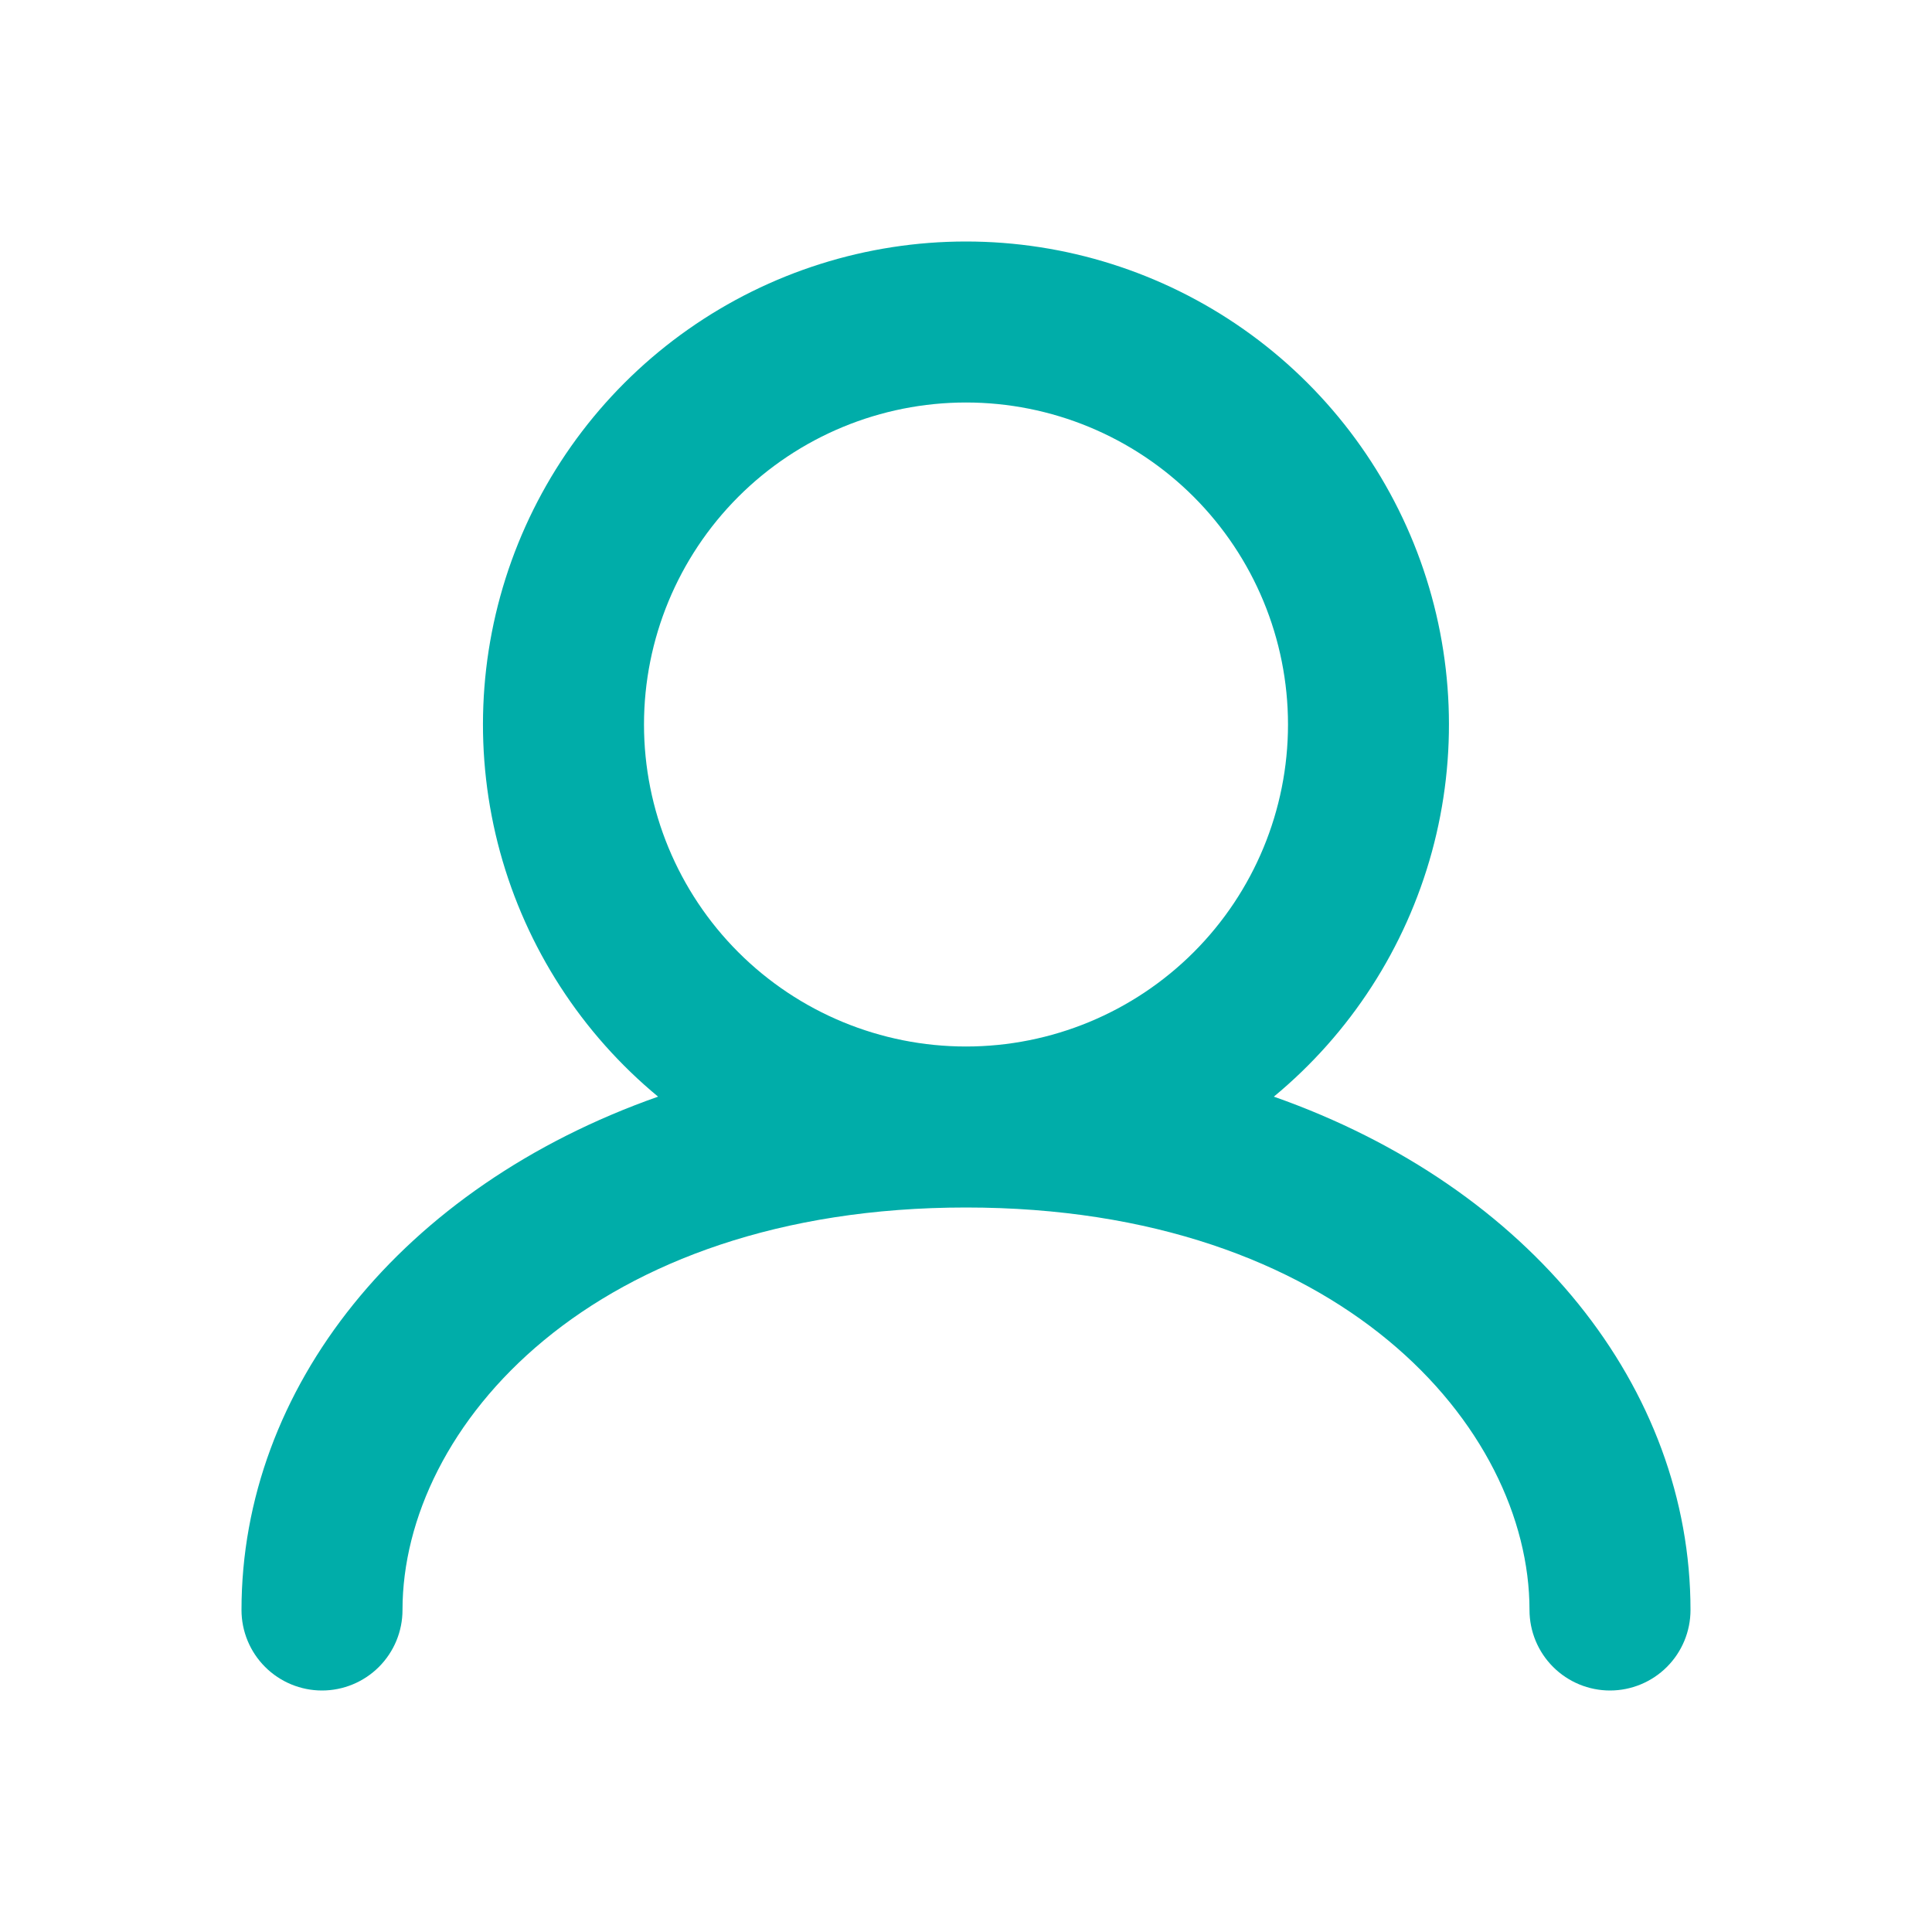
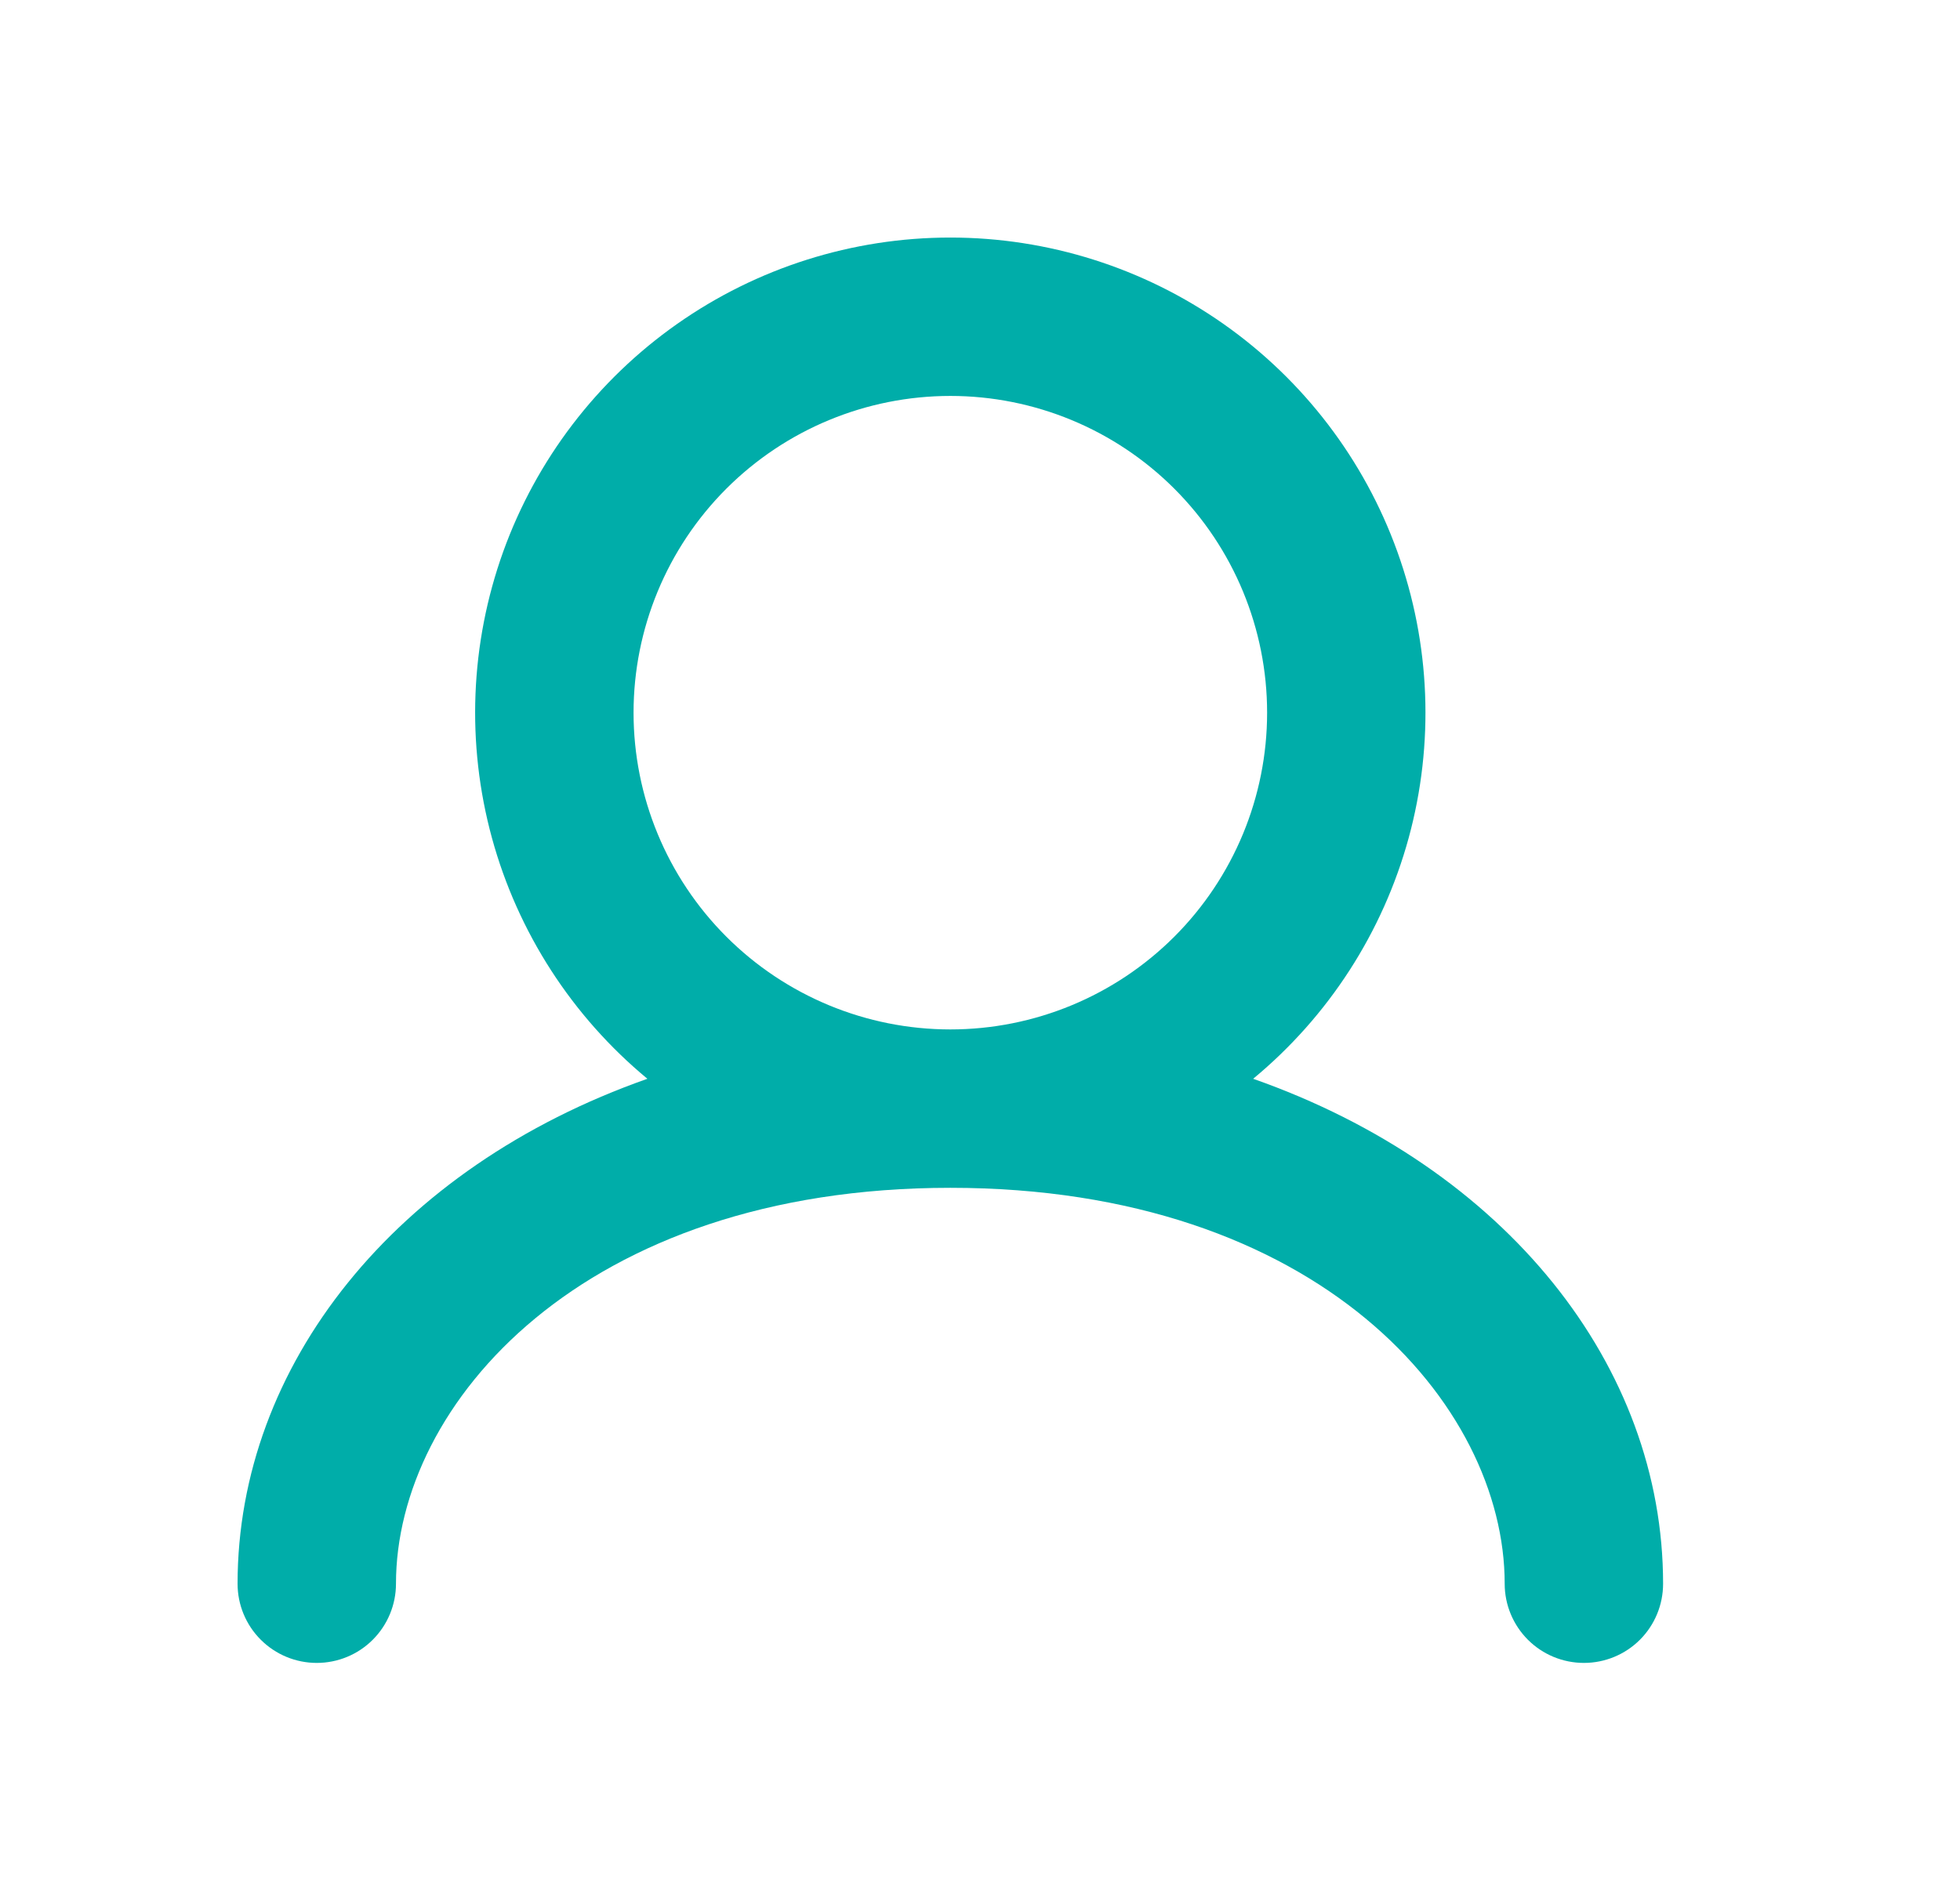
- <svg xmlns="http://www.w3.org/2000/svg" width="48" height="48" viewBox="0 0 48 48" fill="none">
-   <path fill-rule="evenodd" clip-rule="evenodd" d="M16 18C16 15.879 16.843 13.844 18.343 12.343C19.843 10.843 21.878 10 24 10C26.122 10 28.157 10.843 29.657 12.343C31.157 13.844 32 15.879 32 18C32 20.122 31.157 22.157 29.657 23.657C28.157 25.157 26.122 26 24 26C21.878 26 19.843 25.157 18.343 23.657C16.843 22.157 16 20.122 16 18V18ZM31.648 27.246C33.551 25.672 34.922 23.549 35.574 21.167C36.225 18.784 36.126 16.259 35.29 13.935C34.453 11.611 32.92 9.602 30.899 8.182C28.878 6.762 26.469 6 23.999 6C21.529 6 19.12 6.762 17.099 8.182C15.078 9.602 13.545 11.611 12.708 13.935C11.872 16.259 11.773 18.784 12.424 21.167C13.076 23.549 14.447 25.672 16.35 27.246C9.972 29.492 6 34.494 6 40C6 40.531 6.211 41.039 6.586 41.414C6.961 41.789 7.47 42 8 42C8.53 42 9.039 41.789 9.414 41.414C9.789 41.039 10 40.531 10 40C10 35.46 14.71 30 24 30C33.29 30 38 35.46 38 40C38 40.531 38.211 41.039 38.586 41.414C38.961 41.789 39.47 42 40 42C40.53 42 41.039 41.789 41.414 41.414C41.789 41.039 42 40.531 42 40C42 34.494 38.032 29.492 31.648 27.246Z" fill="#00ADA9" />
+ <svg xmlns="http://www.w3.org/2000/svg" width="33" height="32" viewBox="0 0 33 32" fill="none">
+   <path fill-rule="evenodd" clip-rule="evenodd" d="M10.667 12.001C10.667 10.586 11.229 9.229 12.229 8.229C13.229 7.229 14.586 6.667 16.001 6.667C17.415 6.667 18.772 7.229 19.772 8.229C20.772 9.229 21.334 10.586 21.334 12.001C21.334 13.415 20.772 14.772 19.772 15.772C18.772 16.772 17.415 17.334 16.001 17.334C14.586 17.334 13.229 16.772 12.229 15.772C11.229 14.772 10.667 13.415 10.667 12.001V12.001ZM21.099 18.165C22.368 17.115 23.282 15.7 23.717 14.111C24.151 12.523 24.085 10.84 23.527 9.29C22.97 7.741 21.947 6.402 20.6 5.455C19.253 4.508 17.646 4 16 4C14.353 4 12.747 4.508 11.4 5.455C10.053 6.402 9.03 7.741 8.472 9.29C7.915 10.84 7.849 12.523 8.283 14.111C8.718 15.7 9.632 17.115 10.9 18.165C6.648 19.662 4 22.997 4 26.668C4 27.022 4.14 27.361 4.391 27.611C4.641 27.861 4.98 28.001 5.333 28.001C5.687 28.001 6.026 27.861 6.276 27.611C6.526 27.361 6.667 27.022 6.667 26.668C6.667 23.641 9.807 20.001 16.001 20.001C22.194 20.001 25.334 23.641 25.334 26.668C25.334 27.022 25.475 27.361 25.725 27.611C25.975 27.861 26.314 28.001 26.668 28.001C27.021 28.001 27.361 27.861 27.611 27.611C27.861 27.361 28.001 27.022 28.001 26.668C28.001 22.997 25.356 19.662 21.099 18.165Z" fill="#00ADA9" />
</svg>
